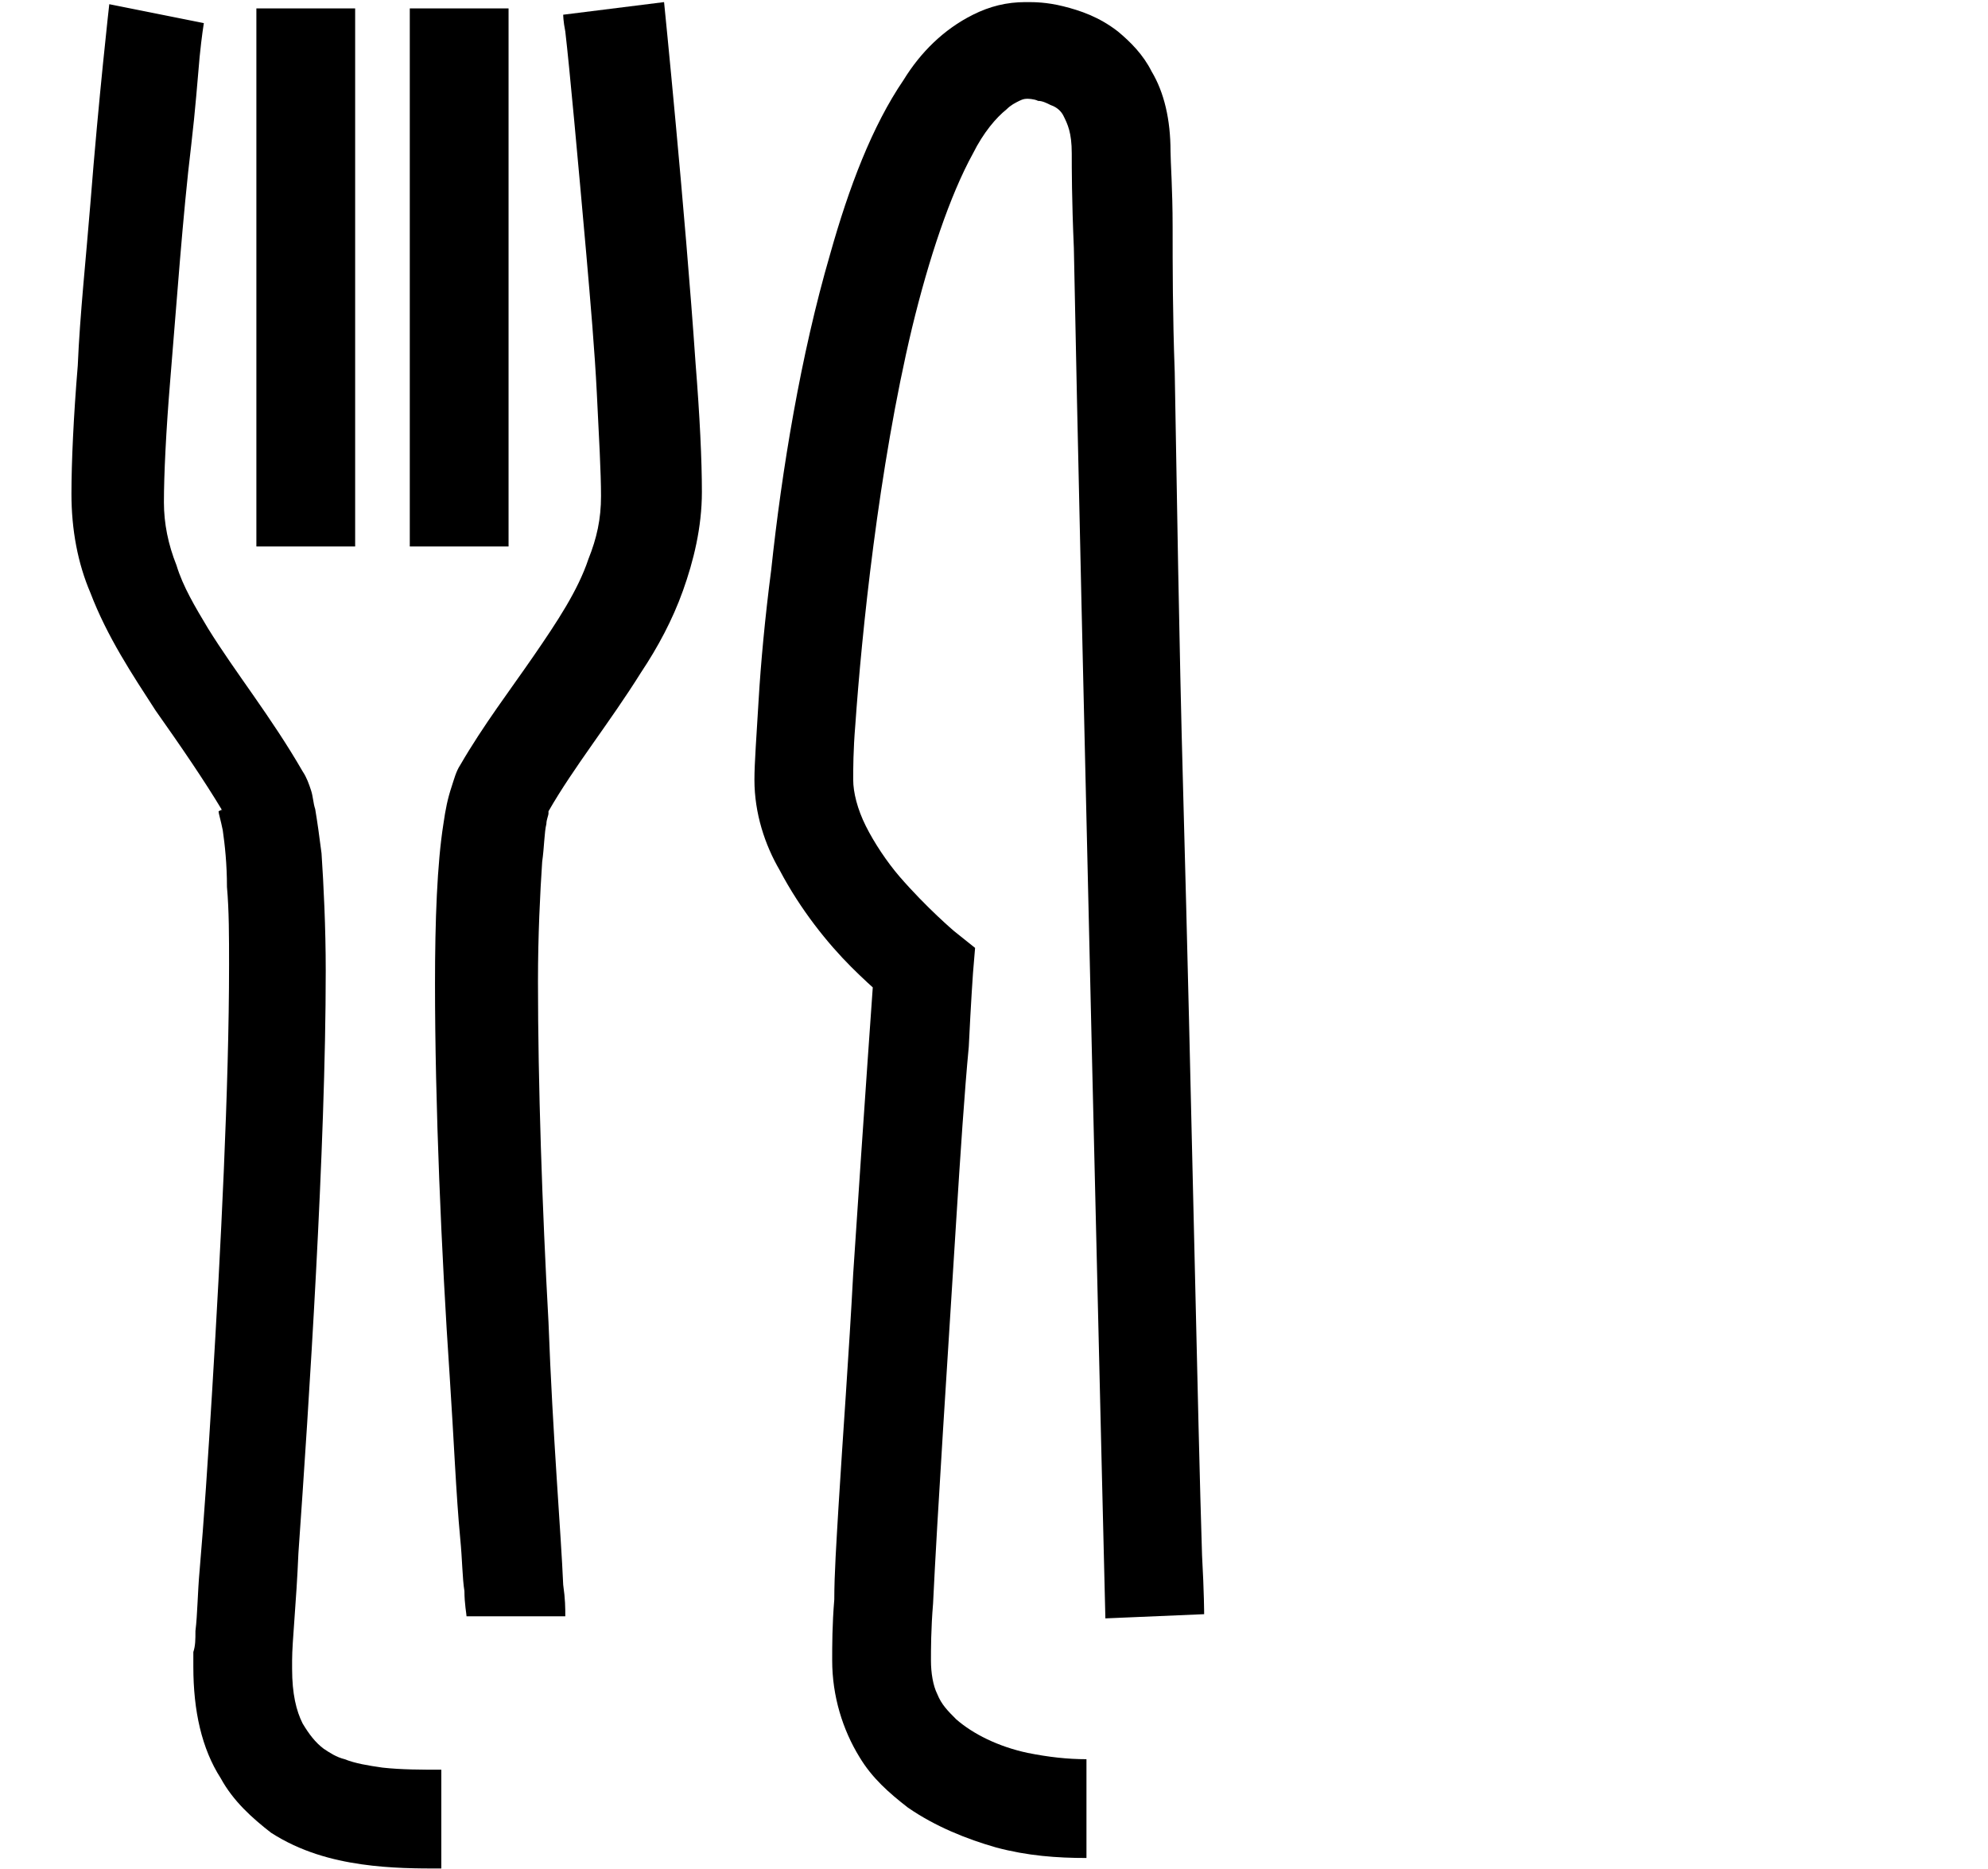
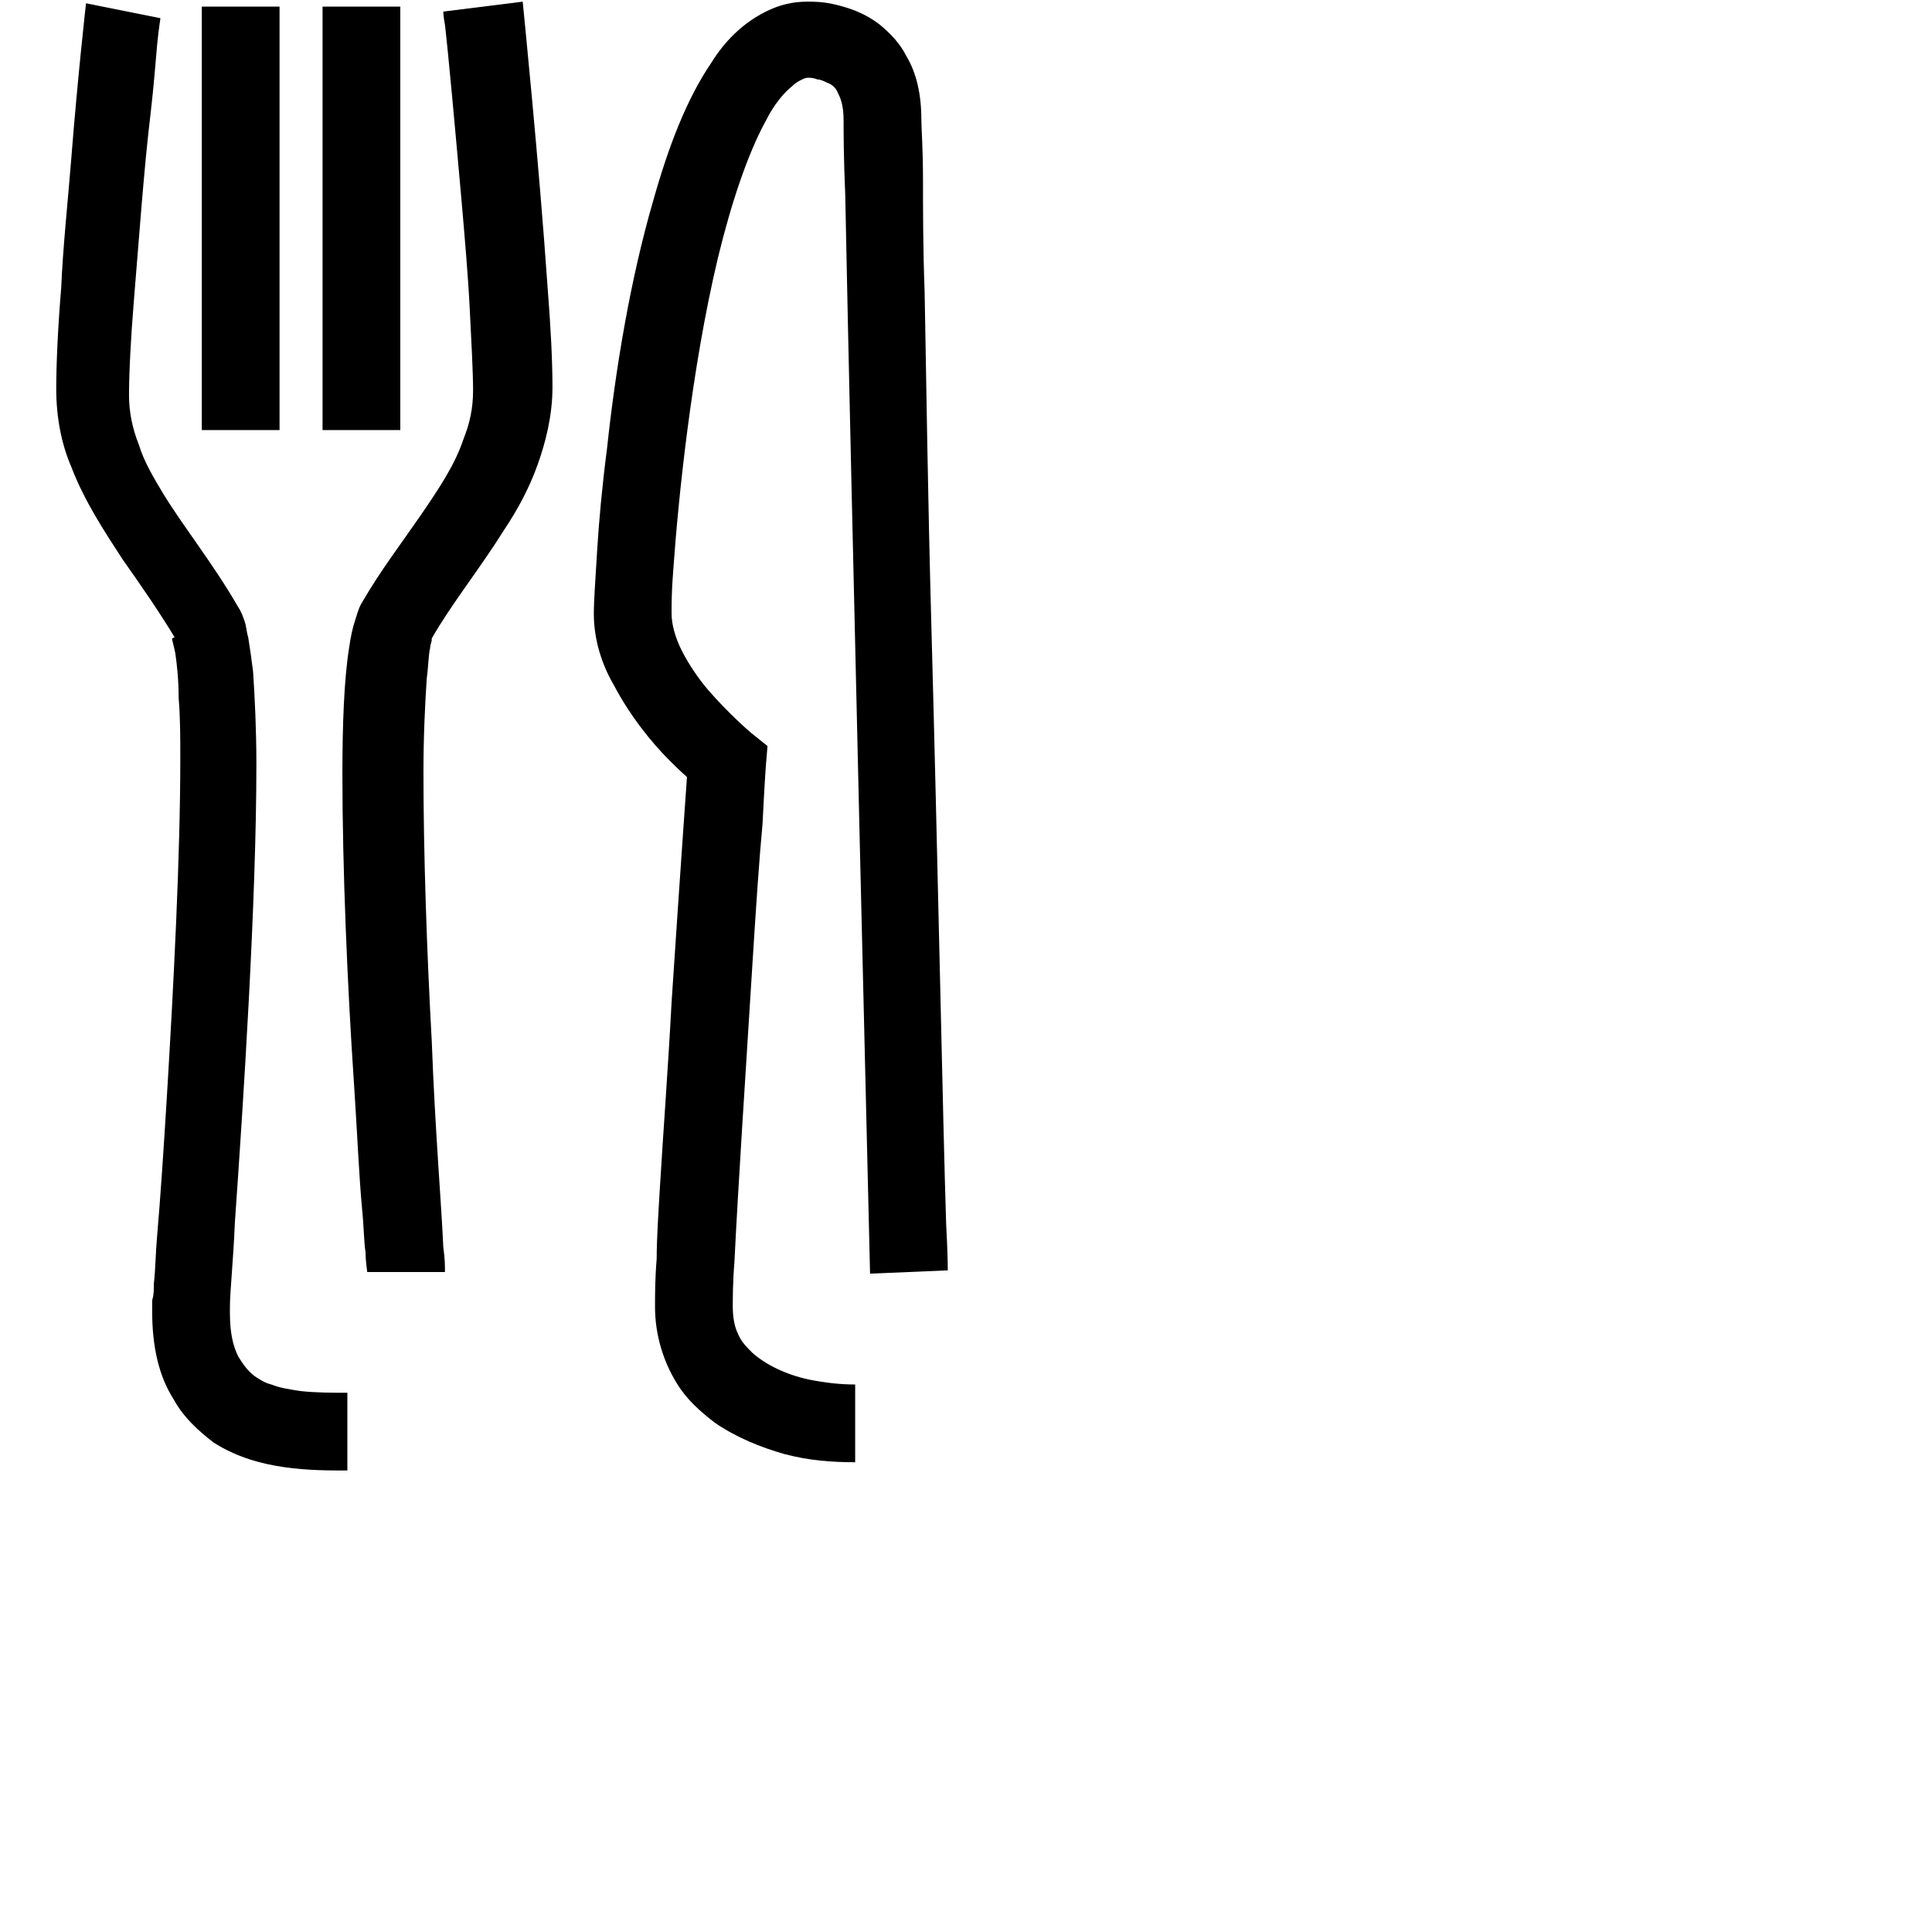
- <svg xmlns="http://www.w3.org/2000/svg" version="1.2" baseProfile="tiny" id="Calque_1" x="0px" y="0px" viewBox="0 0 94.6 88.9" overflow="visible" xml:space="preserve">
+ <svg xmlns="http://www.w3.org/2000/svg" version="1.2" baseProfile="tiny" id="Calque_1" x="0px" y="0px" width="116.8px" height="116.8px" viewBox="0 0 116.8 116.8" overflow="visible" xml:space="preserve">
  <g>
-     <path fill="param(fill)" d="M5.2,0.2c0,0-0.5,4.4-0.9,9.5c-0.2,2.5-0.5,5.3-0.6,7.7c-0.2,2.4-0.3,4.6-0.3,6.1c0,1.7,0.3,3.3,0.9,4.7   c0.8,2.1,2,3.9,3.1,5.6c1.2,1.7,2.3,3.3,3.2,4.8l0.5-0.3l-0.6,0.3l0,0l0.5-0.3l-0.6,0.3l0.2-0.1l-0.2,0.1l0,0l0.2-0.1l-0.2,0.1l0,0   c0,0.1,0.1,0.4,0.2,0.9c0.1,0.7,0.2,1.6,0.2,2.7c0.1,1.1,0.1,2.4,0.1,3.7c0,5.8-0.4,13.6-0.8,20.2c-0.2,3.3-0.4,6.3-0.6,8.6   c-0.1,1.1-0.1,2.1-0.2,2.9c0,0.4,0,0.7-0.1,1c0,0.3,0,0.5,0,0.7c0,2.1,0.4,3.9,1.3,5.3c0.6,1.1,1.5,1.9,2.4,2.6   c1.4,0.9,2.9,1.3,4.3,1.5c1.4,0.2,2.7,0.2,3.8,0.2v-4.7c-0.9,0-1.9,0-2.8-0.1c-0.7-0.1-1.3-0.2-1.8-0.4c-0.4-0.1-0.7-0.3-1-0.5   c-0.4-0.3-0.7-0.7-1-1.2c-0.3-0.6-0.5-1.4-0.5-2.6c0,0,0-0.2,0-0.4c0-0.9,0.2-2.7,0.3-5.1c0.5-7.1,1.3-19.3,1.3-27.7   c0-2.1-0.1-4.1-0.2-5.6c-0.1-0.8-0.2-1.5-0.3-2.1c-0.1-0.3-0.1-0.6-0.2-0.9c-0.1-0.3-0.2-0.6-0.4-0.9c-1.5-2.6-3.2-4.7-4.5-6.8   c-0.6-1-1.2-2-1.5-3c-0.4-1-0.6-2-0.6-3c0-1.3,0.1-3.4,0.3-5.8c0.3-3.6,0.6-7.9,1-11.2c0.2-1.7,0.3-3.1,0.4-4.2   c0.1-1,0.2-1.6,0.2-1.6L5.2,0.2L5.2,0.2z" />
-     <path fill="param(fill)" d="M26.8,0.7c0,0,0,0.3,0.1,0.8c0.2,1.7,0.6,6.1,1,10.6c0.2,2.3,0.4,4.6,0.5,6.6c0.1,2,0.2,3.8,0.2,4.9   c0,1.1-0.2,2-0.6,3c-0.5,1.5-1.5,3-2.6,4.6c-1.1,1.6-2.4,3.3-3.5,5.2c-0.2,0.3-0.3,0.7-0.4,1c-0.2,0.6-0.3,1.1-0.4,1.8   c-0.3,1.9-0.4,4.6-0.4,7.6c0,5.7,0.3,12.8,0.7,18.7c0.2,3,0.3,5.6,0.5,7.7c0.1,1,0.1,1.9,0.2,2.5c0,0.6,0.1,1.1,0.1,1.2h4.7   c0-0.4,0-0.8-0.1-1.5c-0.1-2.4-0.5-7.1-0.7-12.5c-0.3-5.4-0.5-11.4-0.5-16.2c0-2.2,0.1-4.2,0.2-5.7c0.1-0.7,0.1-1.4,0.2-1.8   c0-0.2,0.1-0.4,0.1-0.5l0-0.1l0,0l-0.4-0.2l0.4,0.2l0,0l-0.4-0.2l0.4,0.2c1.2-2.1,2.9-4.2,4.4-6.6c0.8-1.2,1.5-2.5,2-3.9   c0.5-1.4,0.9-3,0.9-4.7c0-1.5-0.1-3.6-0.3-6.1c-0.5-7.3-1.5-17.2-1.5-17.2L26.8,0.7L26.8,0.7z" />
-     <polyline fill="param(fill)" points="12.2,0.4 12.2,26 16.9,26 16.9,0.4  " />
-     <polyline fill="param(fill)" points="19.5,0.4 19.5,26 24.2,26 24.2,0.4  " />
-     <path fill="param(fill)" d="M57.3,76.8c0,0,0-1-0.1-2.8c-0.2-6.2-0.5-21.8-0.9-36.4c-0.2-7.3-0.3-14.4-0.4-19.9   c-0.1-2.7-0.1-5.1-0.1-6.9c0-1.8-0.1-3.1-0.1-3.6c0-1.5-0.3-2.8-0.9-3.8c-0.4-0.8-1-1.4-1.6-1.9c-0.9-0.7-1.8-1-2.6-1.2   c-0.8-0.2-1.4-0.2-1.7-0.2c-0.1,0-0.2,0-0.2,0l0.1,2.4V0.1c-0.9,0-1.7,0.2-2.5,0.6c-1.4,0.7-2.5,1.8-3.3,3.1   c-1.5,2.2-2.6,5.1-3.5,8.3c-1.4,4.8-2.3,10.3-2.8,15c-0.3,2.3-0.5,4.5-0.6,6.2c-0.1,1.7-0.2,3-0.2,3.8c0,1.6,0.5,3.1,1.2,4.3   c1,1.9,2.3,3.5,3.4,4.6c1.1,1.1,2,1.8,2,1.9l1.5-1.8L41.6,46c0,0-0.5,7-1,14.6c-0.2,3.8-0.5,7.8-0.7,11.1c-0.1,1.7-0.2,3.2-0.2,4.4   c-0.1,1.2-0.1,2.2-0.1,2.9c0,1.7,0.5,3.3,1.3,4.6c0.6,1,1.4,1.7,2.3,2.4c1.3,0.9,2.8,1.5,4.2,1.9c1.5,0.4,2.9,0.5,4.3,0.5v-4.7   c-0.9,0-1.8-0.1-2.8-0.3c-1.4-0.3-2.6-0.9-3.4-1.6c-0.4-0.4-0.7-0.7-0.9-1.2c-0.2-0.4-0.3-1-0.3-1.6c0-0.5,0-1.5,0.1-2.7   c0.2-4.2,0.7-11.8,1.1-18.2c0.2-3.2,0.4-6.2,0.6-8.3c0.1-2.1,0.2-3.5,0.2-3.5l0.1-1.2l-1-0.8L44.8,45l0.6-0.7l0,0L44.8,45l0.6-0.7   c0,0-1.3-1.1-2.6-2.6c-0.6-0.7-1.2-1.6-1.6-2.4c-0.4-0.8-0.6-1.6-0.6-2.2c0-0.5,0-1.4,0.1-2.6c0.3-4.3,1.1-12.2,2.7-18.9   c0.8-3.3,1.8-6.3,2.9-8.3c0.5-1,1.1-1.7,1.6-2.1c0.2-0.2,0.4-0.3,0.6-0.4c0.2-0.1,0.3-0.1,0.4-0.1h0.1l0.1,0l-0.1-1.4l0,1.4l0,0   l-0.1-1.4l0,1.4l0,0c0,0,0.3,0,0.5,0.1c0.2,0,0.4,0.1,0.6,0.2c0.3,0.1,0.5,0.3,0.6,0.5C50.8,5.9,51,6.3,51,7.3c0,0.7,0,2.2,0.1,4.5   c0.3,15.7,1.5,65.2,1.5,65.2L57.3,76.8L57.3,76.8z" />
+     <path fill="#000000" d="M5.2,0.2c0,0-0.5,4.4-0.9,9.5c-0.2,2.5-0.5,5.3-0.6,7.7c-0.2,2.4-0.3,4.6-0.3,6.1c0,1.7,0.3,3.3,0.9,4.7   c0.8,2.1,2,3.9,3.1,5.6c1.2,1.7,2.3,3.3,3.2,4.8l0.5-0.3l-0.6,0.3l0,0l0.5-0.3l-0.6,0.3l0.2-0.1l-0.2,0.1l0,0l0.2-0.1l-0.2,0.1l0,0   c0,0.1,0.1,0.4,0.2,0.9c0.1,0.7,0.2,1.6,0.2,2.7c0.1,1.1,0.1,2.4,0.1,3.7c0,5.8-0.4,13.6-0.8,20.2c-0.2,3.3-0.4,6.3-0.6,8.6   c-0.1,1.1-0.1,2.1-0.2,2.9c0,0.4,0,0.7-0.1,1c0,0.3,0,0.5,0,0.7c0,2.1,0.4,3.9,1.3,5.3c0.6,1.1,1.5,1.9,2.4,2.6   c1.4,0.9,2.9,1.3,4.3,1.5c1.4,0.2,2.7,0.2,3.8,0.2v-4.7c-0.9,0-1.9,0-2.8-0.1c-0.7-0.1-1.3-0.2-1.8-0.4c-0.4-0.1-0.7-0.3-1-0.5   c-0.4-0.3-0.7-0.7-1-1.2c-0.3-0.6-0.5-1.4-0.5-2.6c0,0,0-0.2,0-0.4c0-0.9,0.2-2.7,0.3-5.1c0.5-7.1,1.3-19.3,1.3-27.7   c0-2.1-0.1-4.1-0.2-5.6c-0.1-0.8-0.2-1.5-0.3-2.1c-0.1-0.3-0.1-0.6-0.2-0.9c-0.1-0.3-0.2-0.6-0.4-0.9c-1.5-2.6-3.2-4.7-4.5-6.8   c-0.6-1-1.2-2-1.5-3c-0.4-1-0.6-2-0.6-3c0-1.3,0.1-3.4,0.3-5.8c0.3-3.6,0.6-7.9,1-11.2c0.2-1.7,0.3-3.1,0.4-4.2   c0.1-1,0.2-1.6,0.2-1.6L5.2,0.2L5.2,0.2z" />
+     <path fill="#000000" d="M26.8,0.7c0,0,0,0.3,0.1,0.8c0.2,1.7,0.6,6.1,1,10.6c0.2,2.3,0.4,4.6,0.5,6.6c0.1,2,0.2,3.8,0.2,4.9   c0,1.1-0.2,2-0.6,3c-0.5,1.5-1.5,3-2.6,4.6c-1.1,1.6-2.4,3.3-3.5,5.2c-0.2,0.3-0.3,0.7-0.4,1c-0.2,0.6-0.3,1.1-0.4,1.8   c-0.3,1.9-0.4,4.6-0.4,7.6c0,5.7,0.3,12.8,0.7,18.7c0.2,3,0.3,5.6,0.5,7.7c0.1,1,0.1,1.9,0.2,2.5c0,0.6,0.1,1.1,0.1,1.2h4.7   c0-0.4,0-0.8-0.1-1.5c-0.1-2.4-0.5-7.1-0.7-12.5c-0.3-5.4-0.5-11.4-0.5-16.2c0-2.2,0.1-4.2,0.2-5.7c0.1-0.7,0.1-1.4,0.2-1.8   c0-0.2,0.1-0.4,0.1-0.5l0-0.1l0,0l-0.4-0.2l0.4,0.2l0,0l-0.4-0.2l0.4,0.2c1.2-2.1,2.9-4.2,4.4-6.6c0.8-1.2,1.5-2.5,2-3.9   c0.5-1.4,0.9-3,0.9-4.7c0-1.5-0.1-3.6-0.3-6.1c-0.5-7.3-1.5-17.2-1.5-17.2L26.8,0.7L26.8,0.7z" />
+     <polyline fill="#000000" points="12.2,0.4 12.2,26 16.9,26 16.9,0.4  " />
+     <polyline fill="#000000" points="19.5,0.4 19.5,26 24.2,26 24.2,0.4  " />
+     <path fill="#000000" d="M57.3,76.8c0,0,0-1-0.1-2.8c-0.2-6.2-0.5-21.8-0.9-36.4c-0.2-7.3-0.3-14.4-0.4-19.9   c-0.1-2.7-0.1-5.1-0.1-6.9c0-1.8-0.1-3.1-0.1-3.6c0-1.5-0.3-2.8-0.9-3.8c-0.4-0.8-1-1.4-1.6-1.9c-0.9-0.7-1.8-1-2.6-1.2   c-0.8-0.2-1.4-0.2-1.7-0.2c-0.1,0-0.2,0-0.2,0l0.1,2.4V0.1c-0.9,0-1.7,0.2-2.5,0.6c-1.4,0.7-2.5,1.8-3.3,3.1   c-1.5,2.2-2.6,5.1-3.5,8.3c-1.4,4.8-2.3,10.3-2.8,15c-0.3,2.3-0.5,4.5-0.6,6.2c-0.1,1.7-0.2,3-0.2,3.8c0,1.6,0.5,3.1,1.2,4.3   c1,1.9,2.3,3.5,3.4,4.6c1.1,1.1,2,1.8,2,1.9l1.5-1.8L41.6,46c0,0-0.5,7-1,14.6c-0.2,3.8-0.5,7.8-0.7,11.1c-0.1,1.7-0.2,3.2-0.2,4.4   c-0.1,1.2-0.1,2.2-0.1,2.9c0,1.7,0.5,3.3,1.3,4.6c0.6,1,1.4,1.7,2.3,2.4c1.3,0.9,2.8,1.5,4.2,1.9c1.5,0.4,2.9,0.5,4.3,0.5v-4.7   c-0.9,0-1.8-0.1-2.8-0.3c-1.4-0.3-2.6-0.9-3.4-1.6c-0.4-0.4-0.7-0.7-0.9-1.2c-0.2-0.4-0.3-1-0.3-1.6c0-0.5,0-1.5,0.1-2.7   c0.2-4.2,0.7-11.8,1.1-18.2c0.2-3.2,0.4-6.2,0.6-8.3c0.1-2.1,0.2-3.5,0.2-3.5l0.1-1.2l-1-0.8L44.8,45l0.6-0.7l0,0L44.8,45l0.6-0.7   c0,0-1.3-1.1-2.6-2.6c-0.6-0.7-1.2-1.6-1.6-2.4c-0.4-0.8-0.6-1.6-0.6-2.2c0-0.5,0-1.4,0.1-2.6c0.3-4.3,1.1-12.2,2.7-18.9   c0.8-3.3,1.8-6.3,2.9-8.3c0.5-1,1.1-1.7,1.6-2.1c0.2-0.2,0.4-0.3,0.6-0.4c0.2-0.1,0.3-0.1,0.4-0.1h0.1l0.1,0l-0.1-1.4l0,1.4l0,0   l-0.1-1.4l0,1.4l0,0c0,0,0.3,0,0.5,0.1c0.2,0,0.4,0.1,0.6,0.2c0.3,0.1,0.5,0.3,0.6,0.5C50.8,5.9,51,6.3,51,7.3c0,0.7,0,2.2,0.1,4.5   c0.3,15.7,1.5,65.2,1.5,65.2L57.3,76.8L57.3,76.8z" />
  </g>
</svg>
